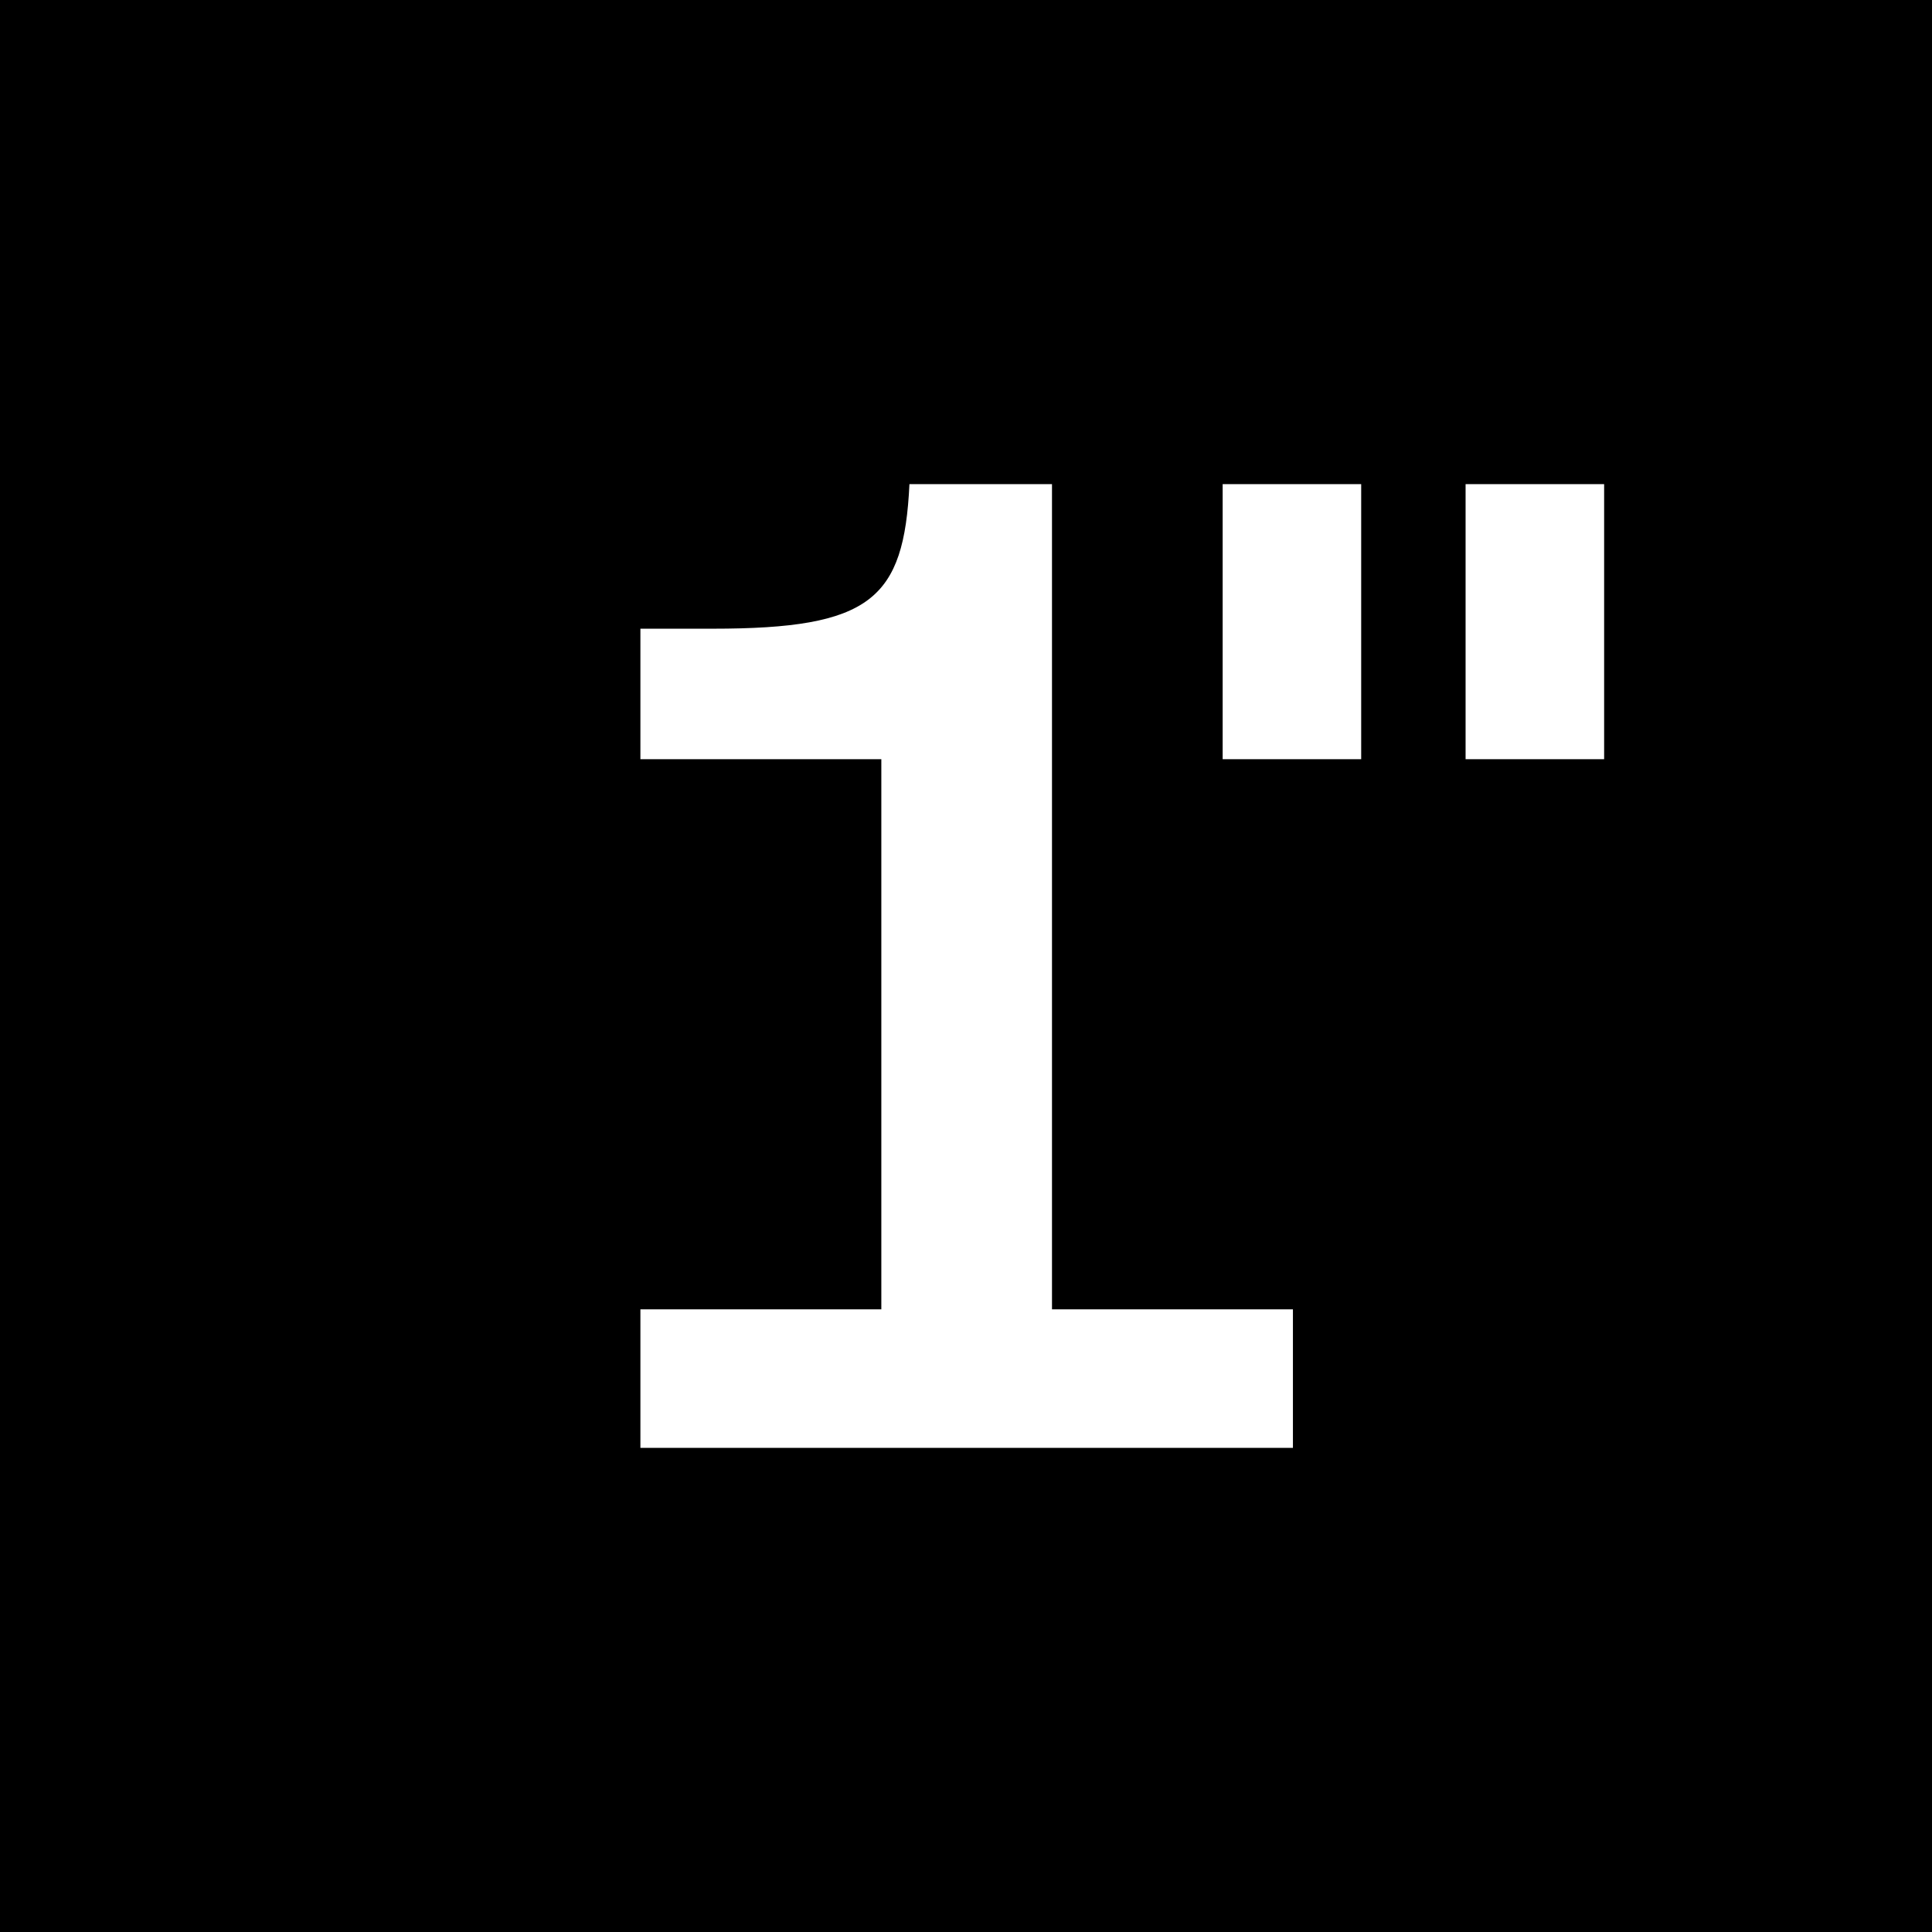
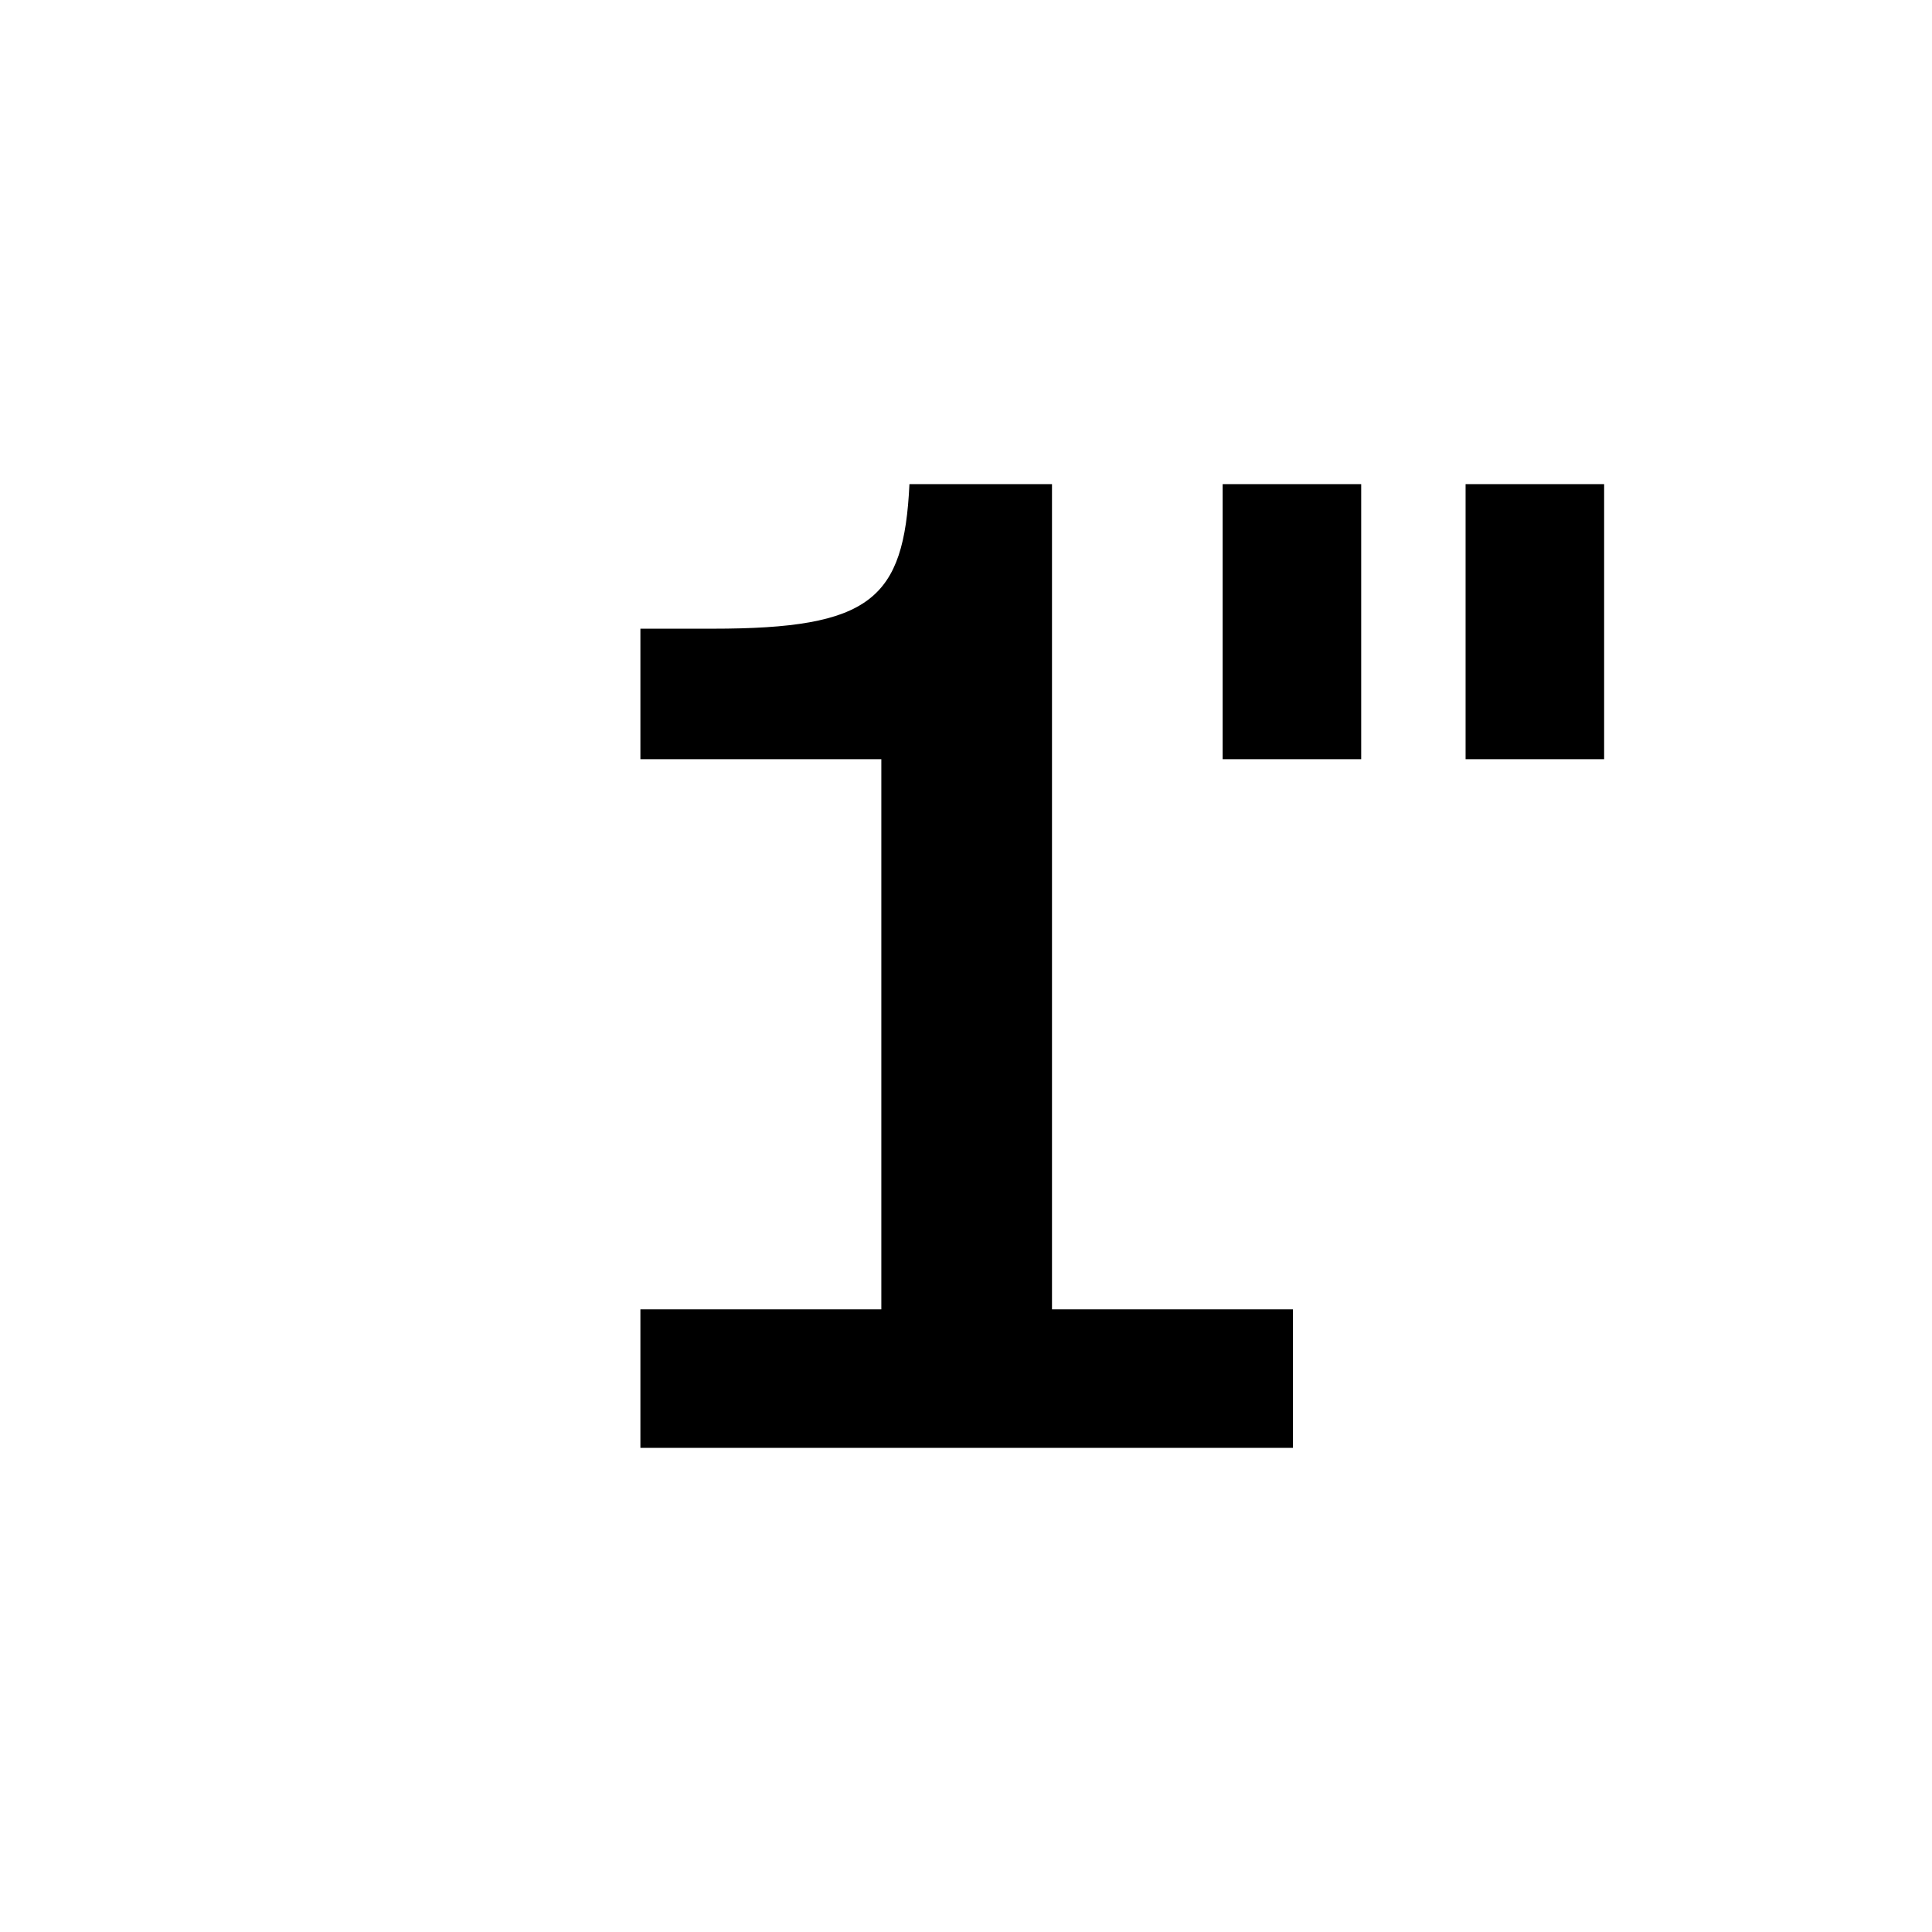
<svg xmlns="http://www.w3.org/2000/svg" width="512" height="512" viewBox="0 0 512 512" fill="none">
-   <path d="M512 0H0V512H512V0Z" fill="black" />
-   <path d="M169.713 383.699H342.638V346.984L278.789 346.985V128.301H241.011C239.555 158.888 230.742 166.611 188.868 166.611H169.713V201.196H233.562V346.985H169.713V383.699Z" fill="white" />
-   <path d="M360.729 201.196V128.301H324.016V201.196H360.729Z" fill="white" />
-   <path d="M425.111 201.196V128.301H388.397V201.196H425.111Z" fill="white" />
+   <path d="M512 0H0V512H512V0Z" fill="white" />
+   <path d="M169.713 383.699H342.638V346.984L278.789 346.985V128.301H241.011C239.555 158.888 230.742 166.611 188.868 166.611H169.713V201.196H233.562V346.985H169.713V383.699Z" fill="black" />
+   <path d="M360.729 201.196V128.301H324.016V201.196H360.729Z" fill="black" />
+   <path d="M425.111 201.196V128.301H388.397V201.196H425.111Z" fill="black" />
</svg>
